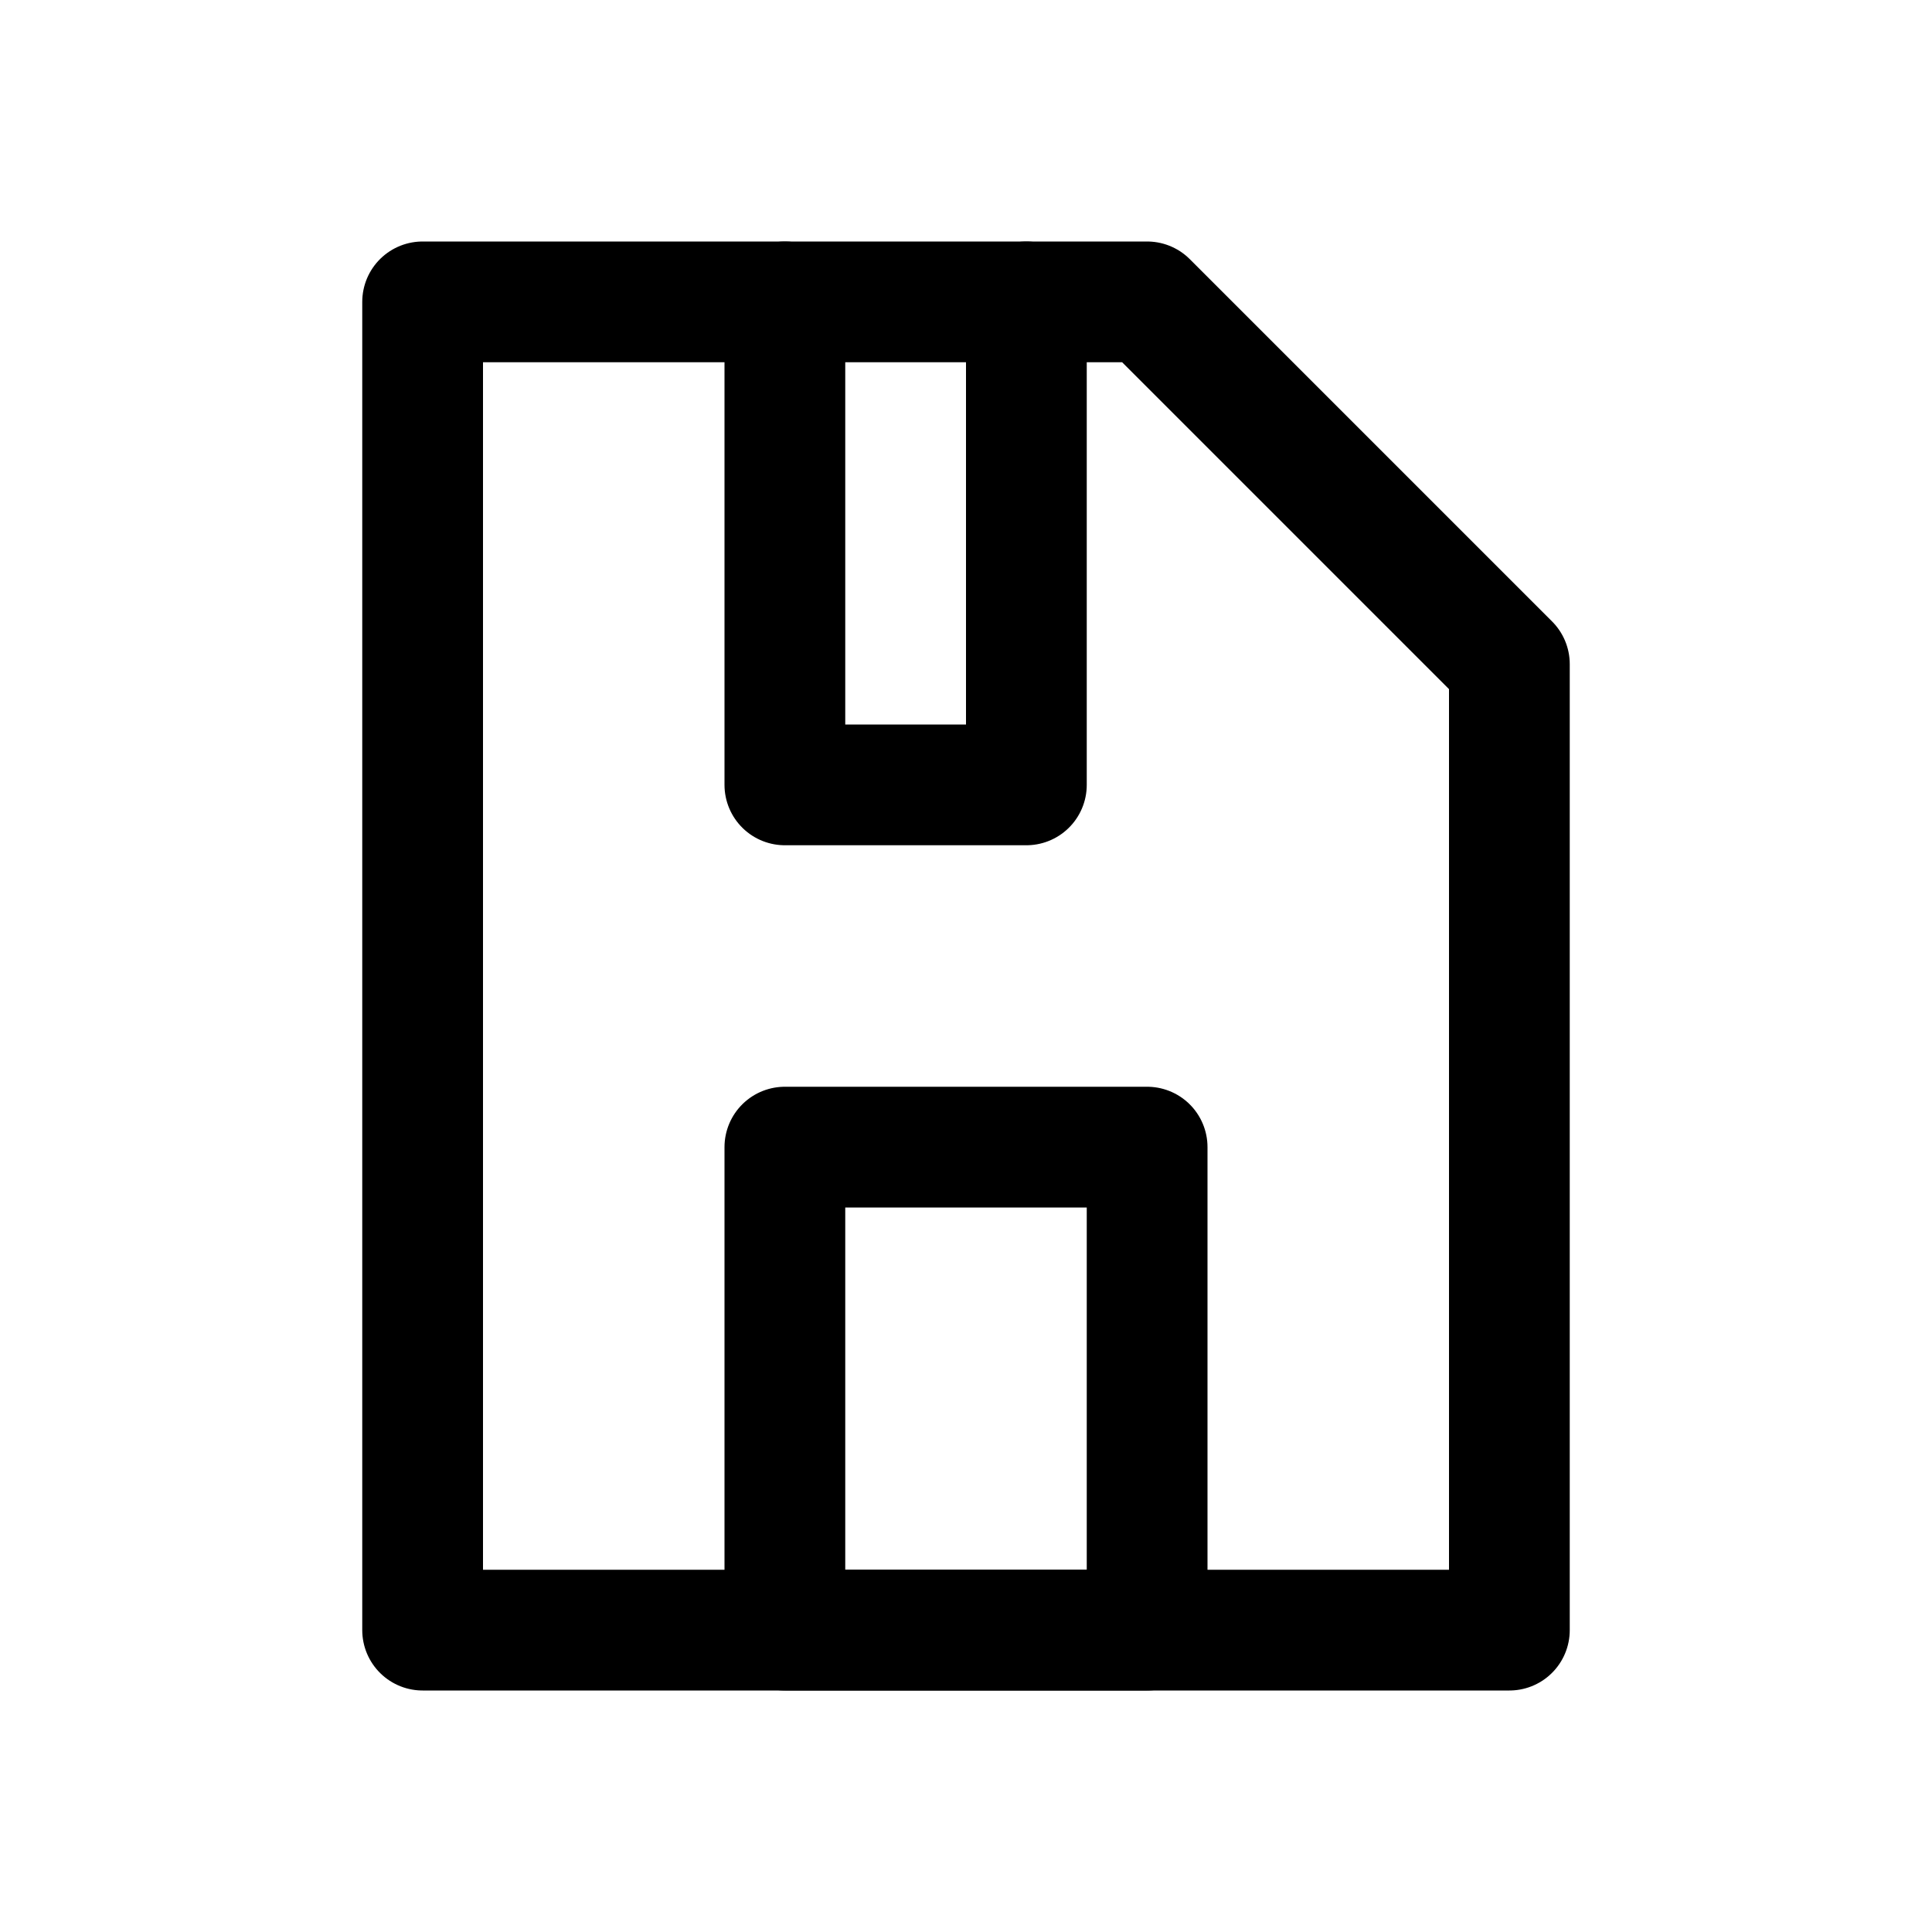
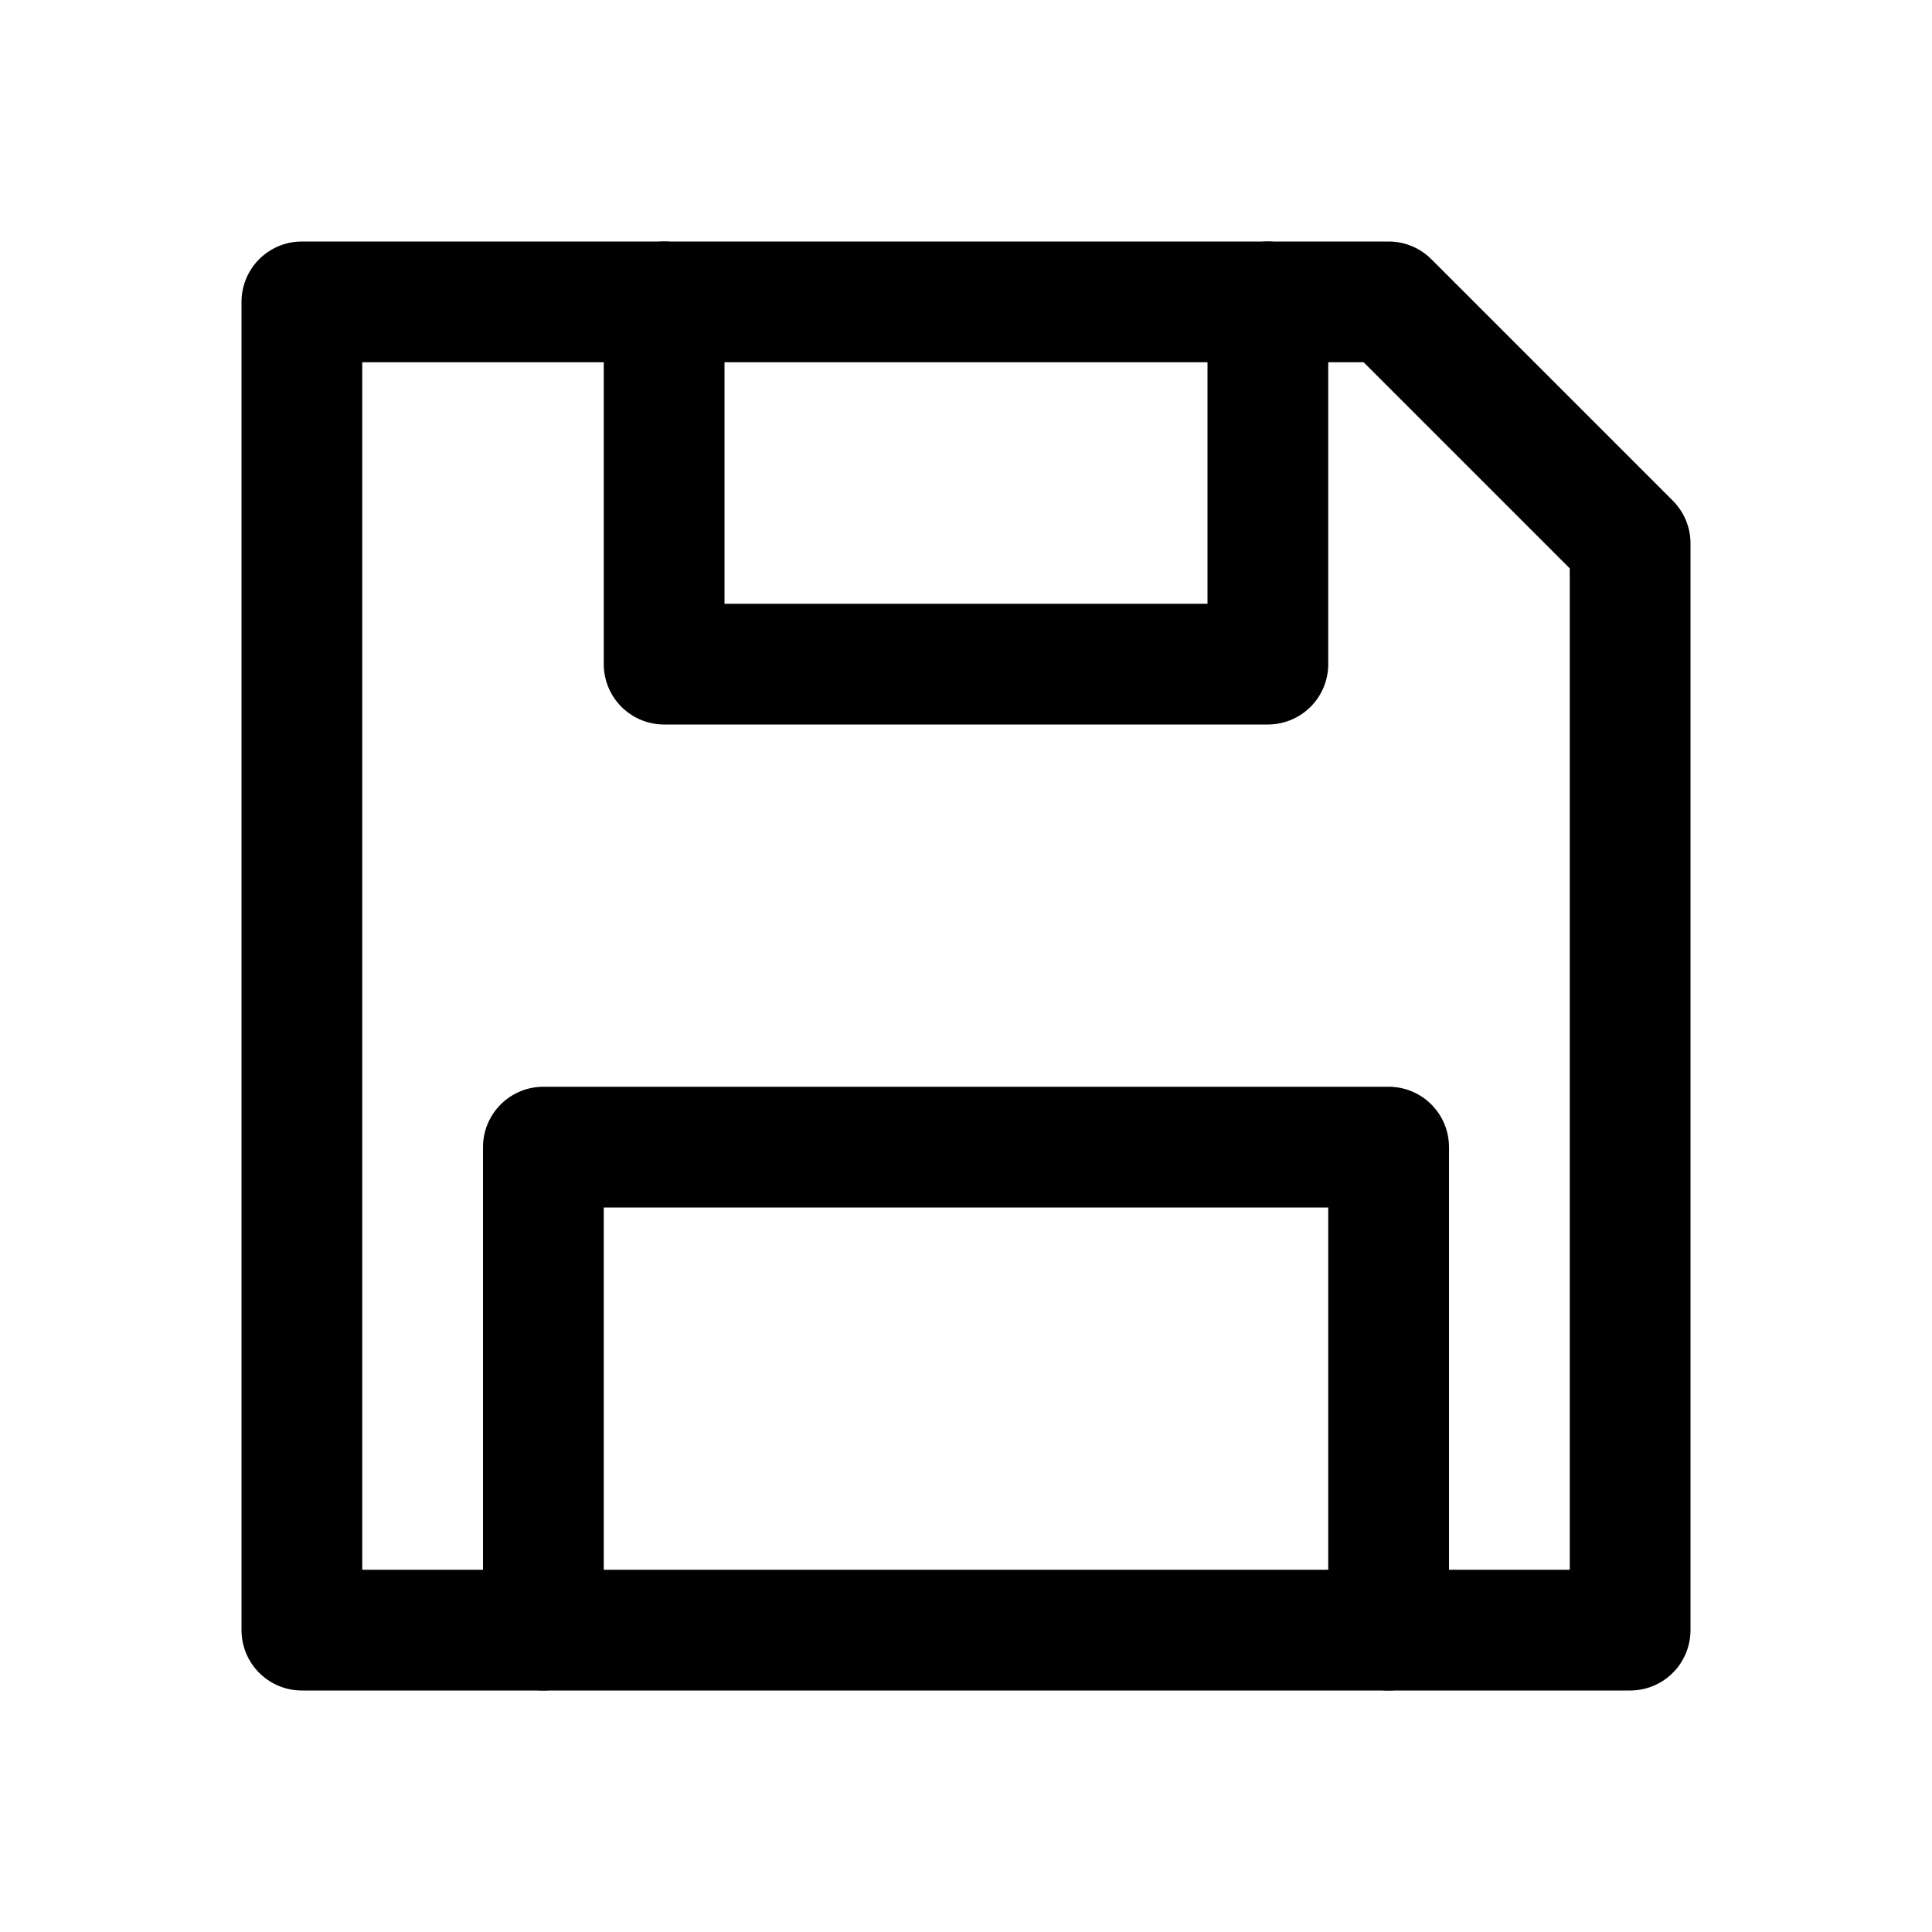
<svg xmlns="http://www.w3.org/2000/svg" width="16" height="16" viewBox="0 0 16 16">
  <g fill="none" stroke="currentColor" stroke-width="1" stroke-linecap="round" stroke-linejoin="round">
-     <path class="esist" d="M3.5 2.5 H9.5 L12.5 5.5 V13.5 H3.5 Z" />
-     <path class="esist" d="M6.5 2.5 V6.5 H8.5 V2.5" />
-     <rect class="pt" x="6.5" y="9.5" width="3" height="4" />
+     <path class="esist" d="M2.5 2.5 H11.5 L13.5 4.5 V13.5 H2.5 Z" />
+     <path class="esist" d="M5.5 2.5 V5.5 H10.5 V2.5" />
+     <path class="pt" d="M4.5 13.5 V9.5 H11.5 V13.5" />
  </g>
</svg>
